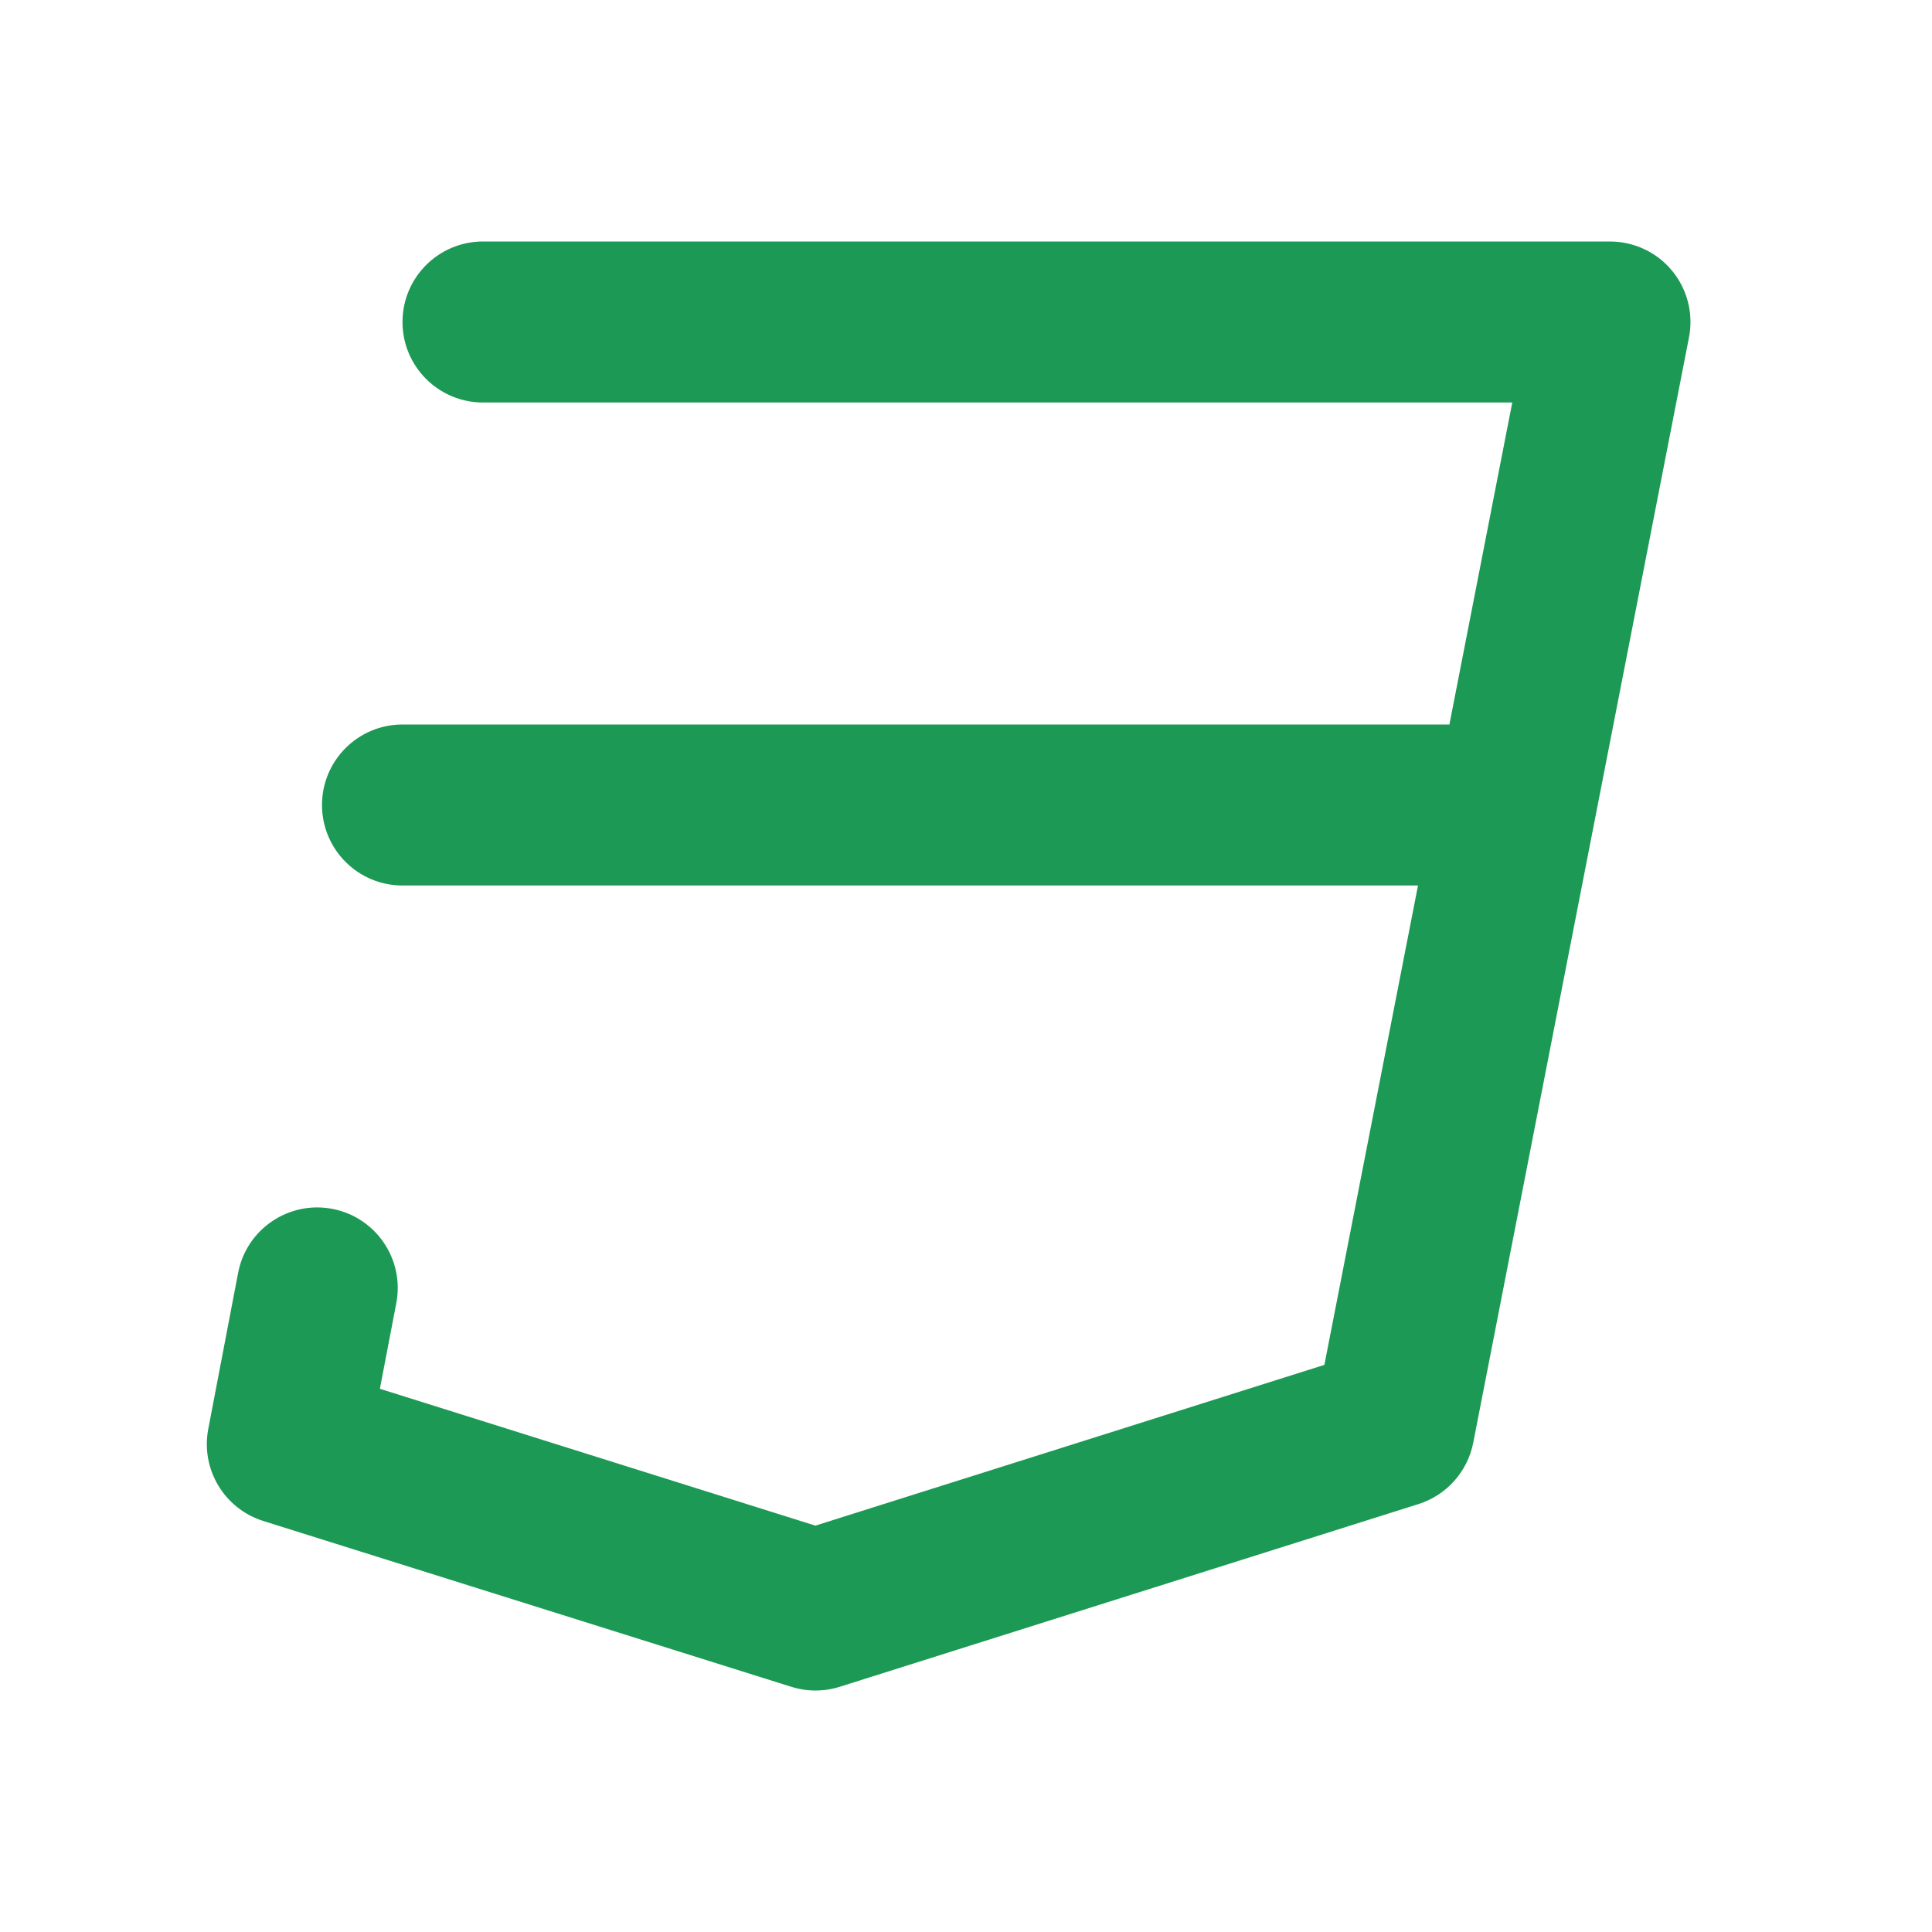
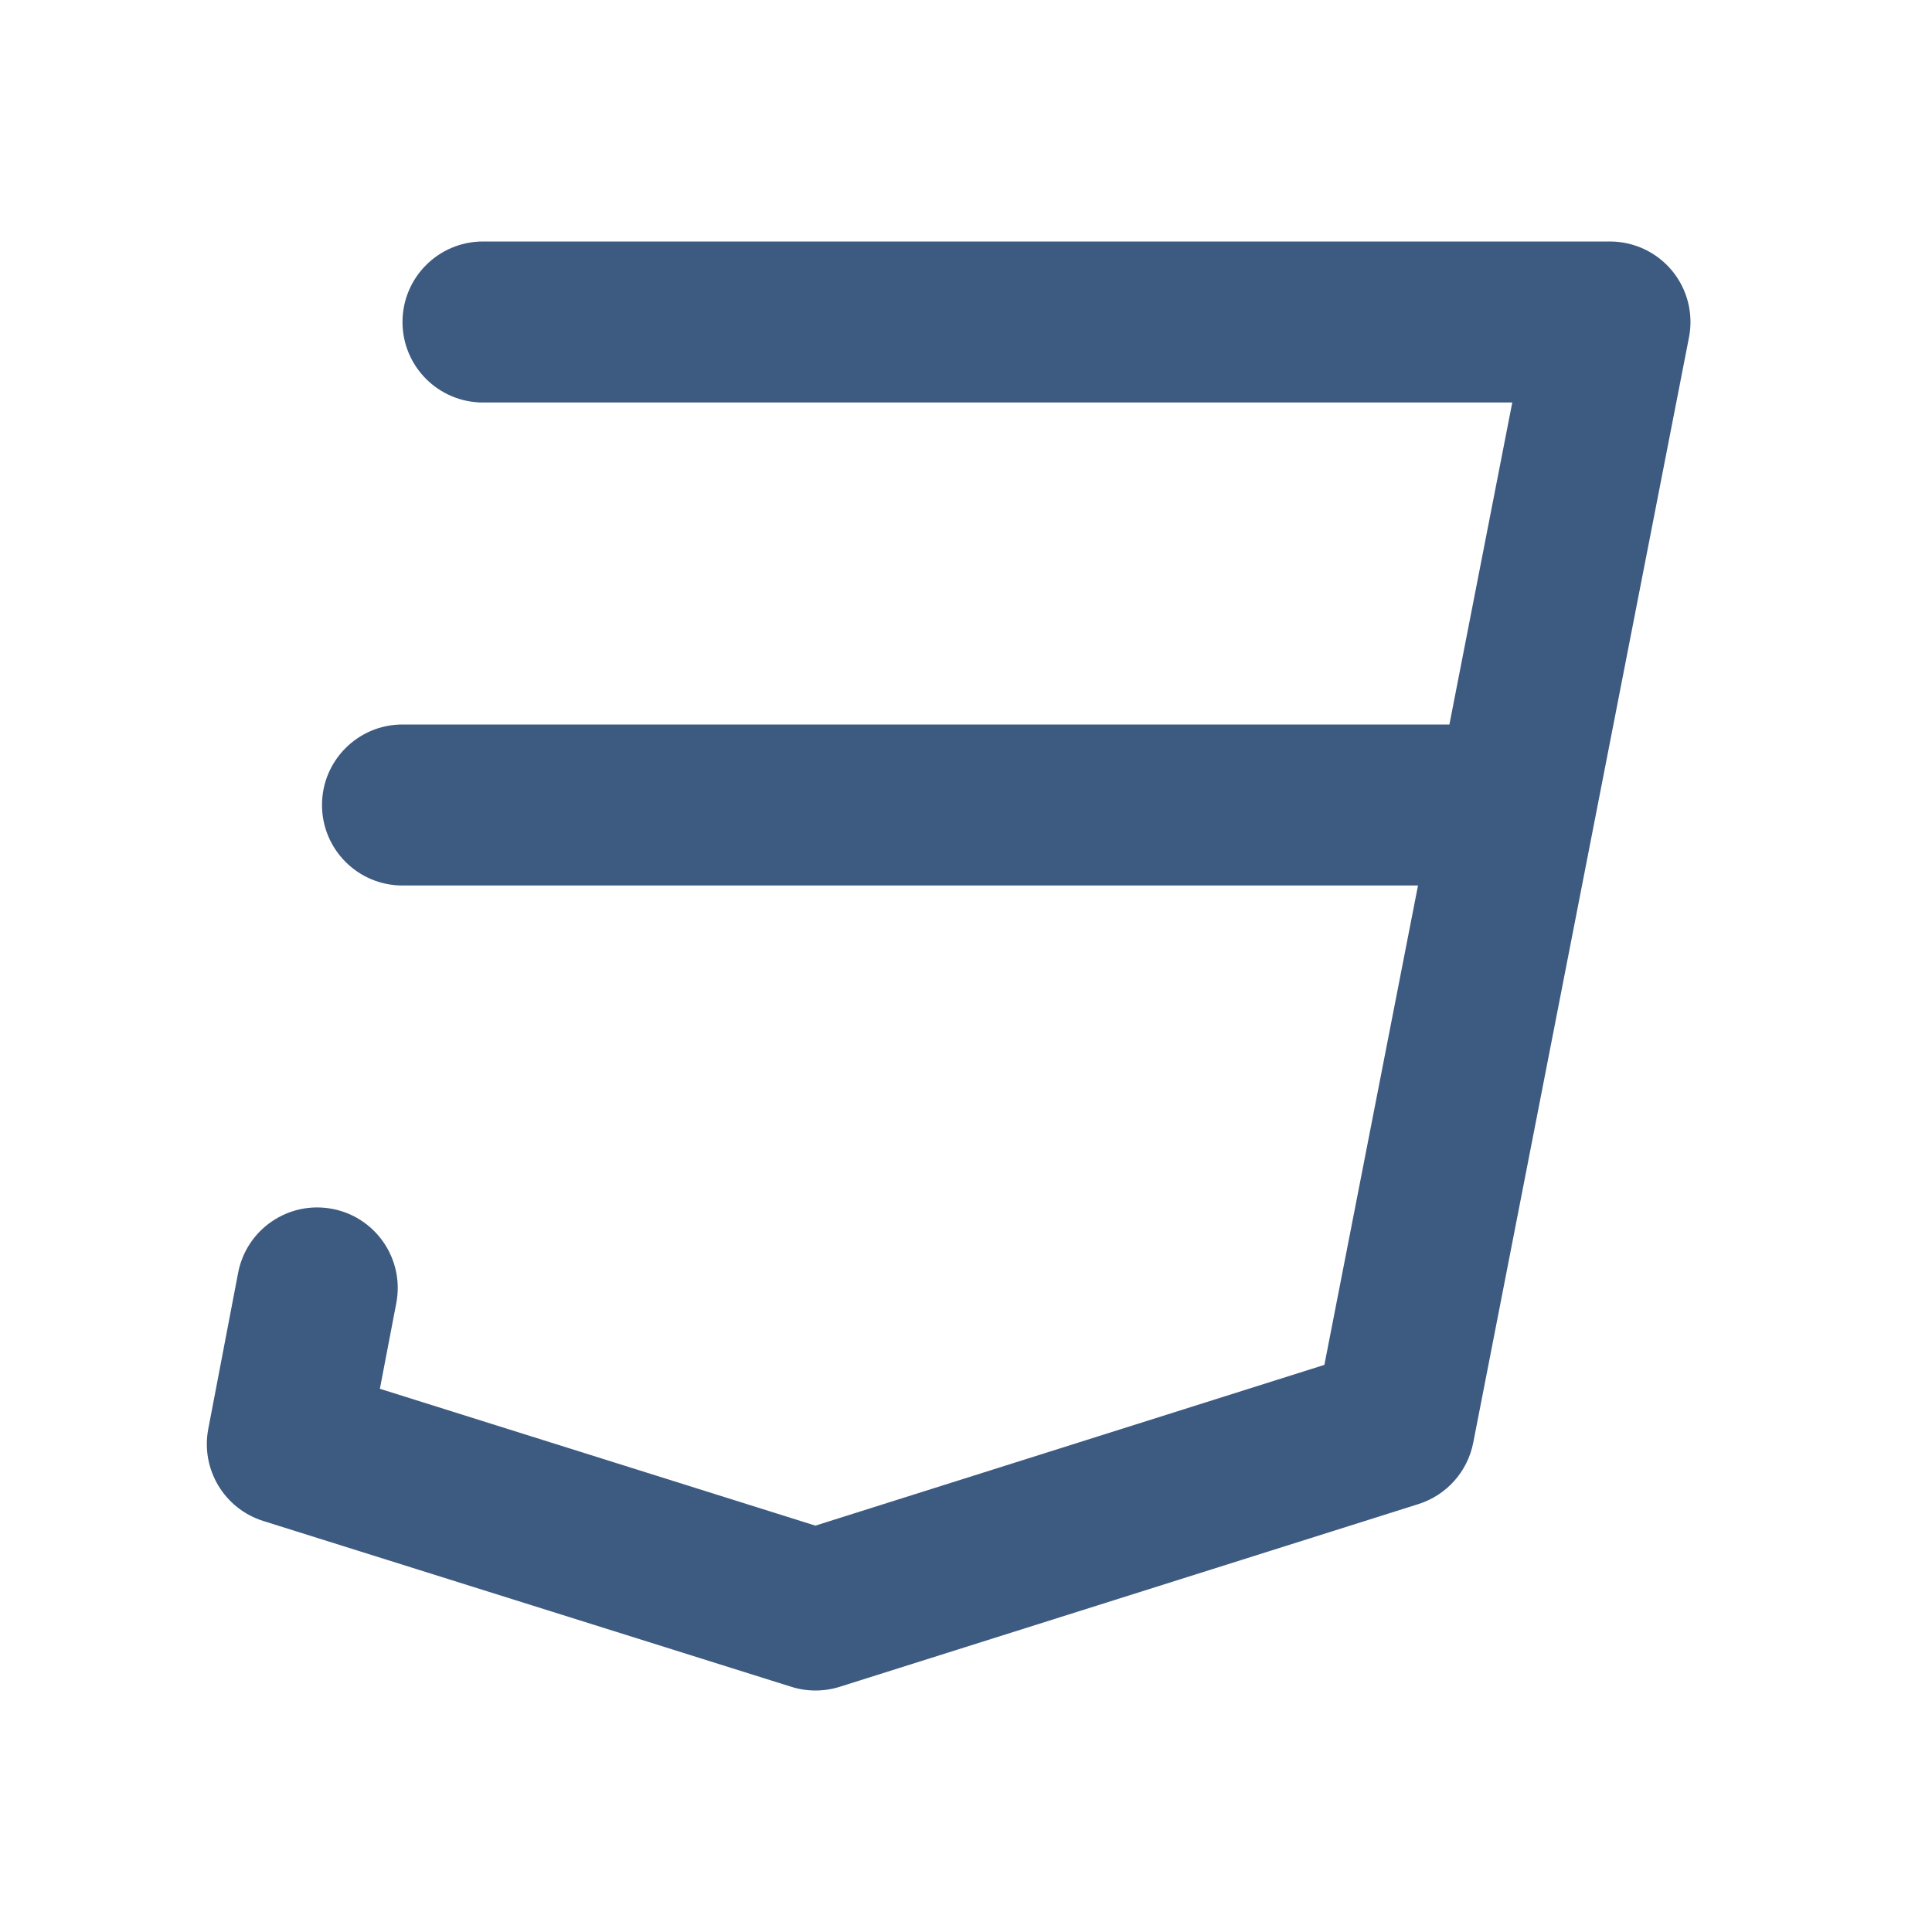
<svg xmlns="http://www.w3.org/2000/svg" data-name="Layer 1" viewBox="0 0 24 24">
-   <path class="uim-primary" d="M20.772,3.364A1.001,1.001,0,0,0,20,3H6A1,1,0,0,0,6,5H18.786l-.781,4H5a1,1,0,0,0,0,2H17.615l-1.163,5.955-6.323,1.997L4.719,17.252l.204-1.065a1,1,0,0,0-1.965-.375L2.587,17.752A1.001,1.001,0,0,0,3.27,18.894L9.83,20.954a1.002,1.002,0,0,0,.601-0l7.19-2.27a1.001,1.001,0,0,0,.68-.762l2.68-13.73A1,1,0,0,0,20.772,3.364Z" fill="#1c9954" />
+   <path class="uim-primary" d="M20.772,3.364A1.001,1.001,0,0,0,20,3H6A1,1,0,0,0,6,5H18.786l-.781,4H5a1,1,0,0,0,0,2H17.615l-1.163,5.955-6.323,1.997L4.719,17.252l.204-1.065a1,1,0,0,0-1.965-.375L2.587,17.752A1.001,1.001,0,0,0,3.27,18.894L9.83,20.954a1.002,1.002,0,0,0,.601-0l7.19-2.27a1.001,1.001,0,0,0,.68-.762l2.68-13.73A1,1,0,0,0,20.772,3.364Z" fill="#3d5a80" />
</svg>
